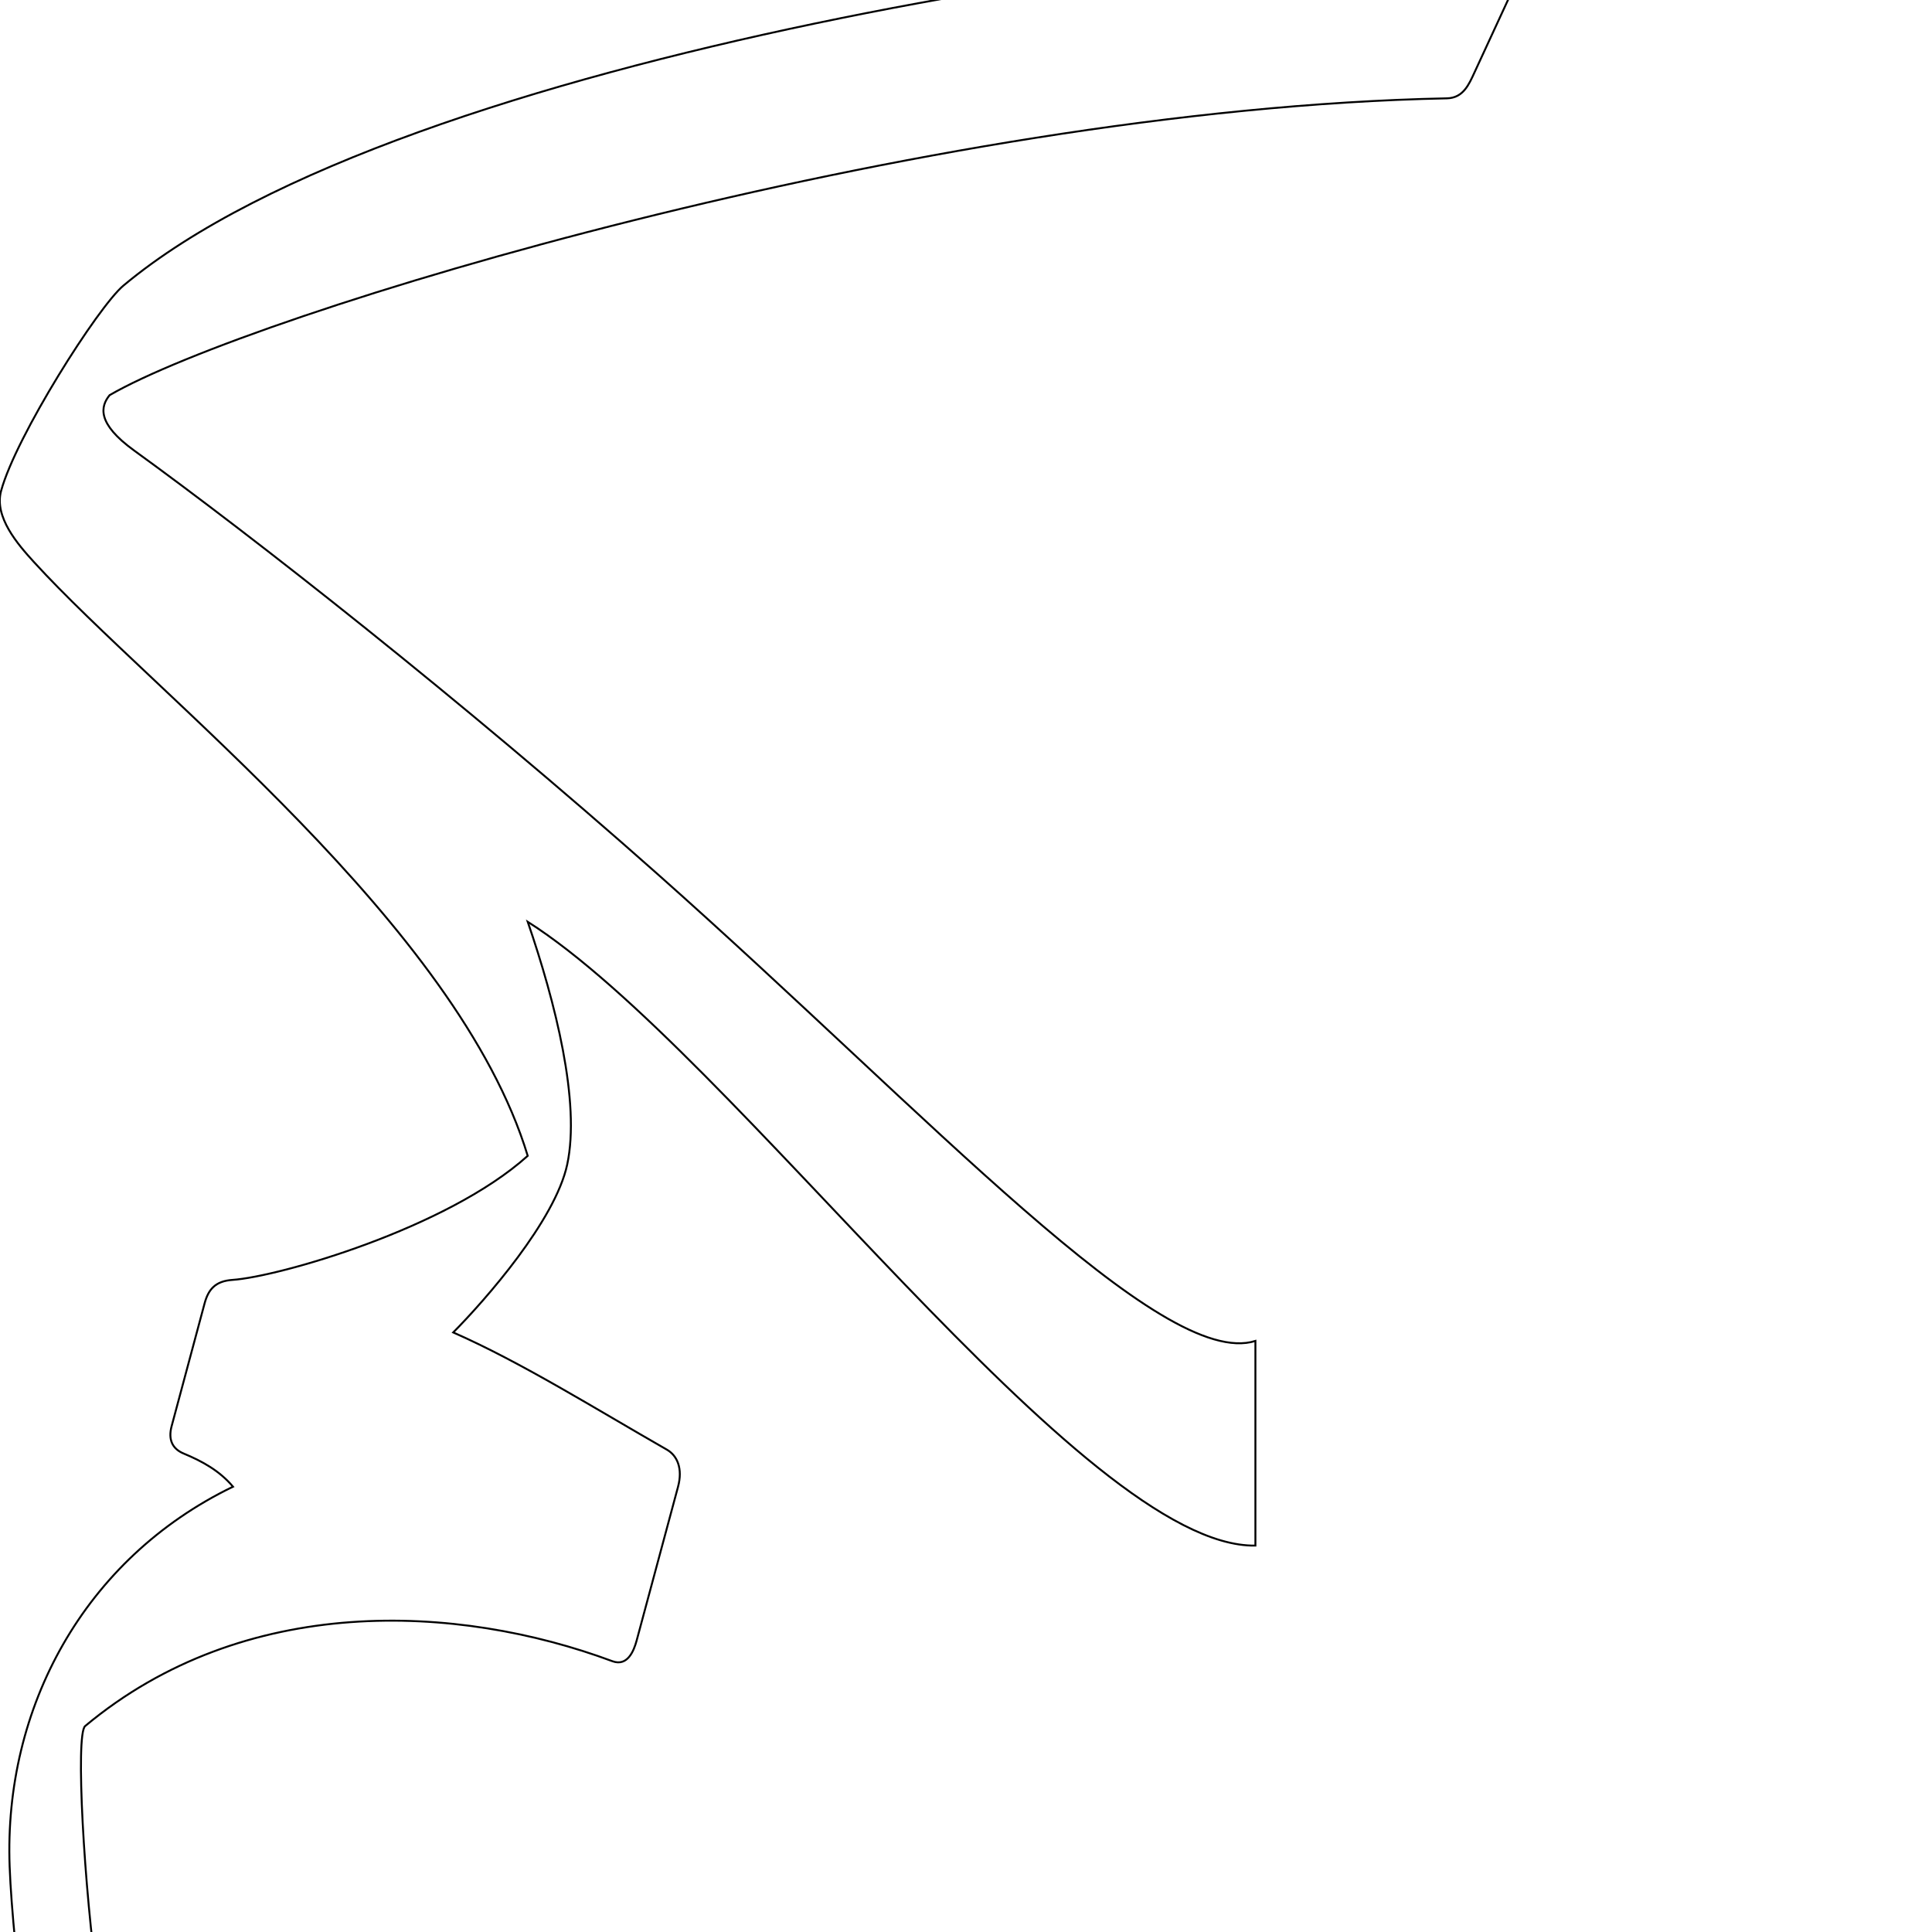
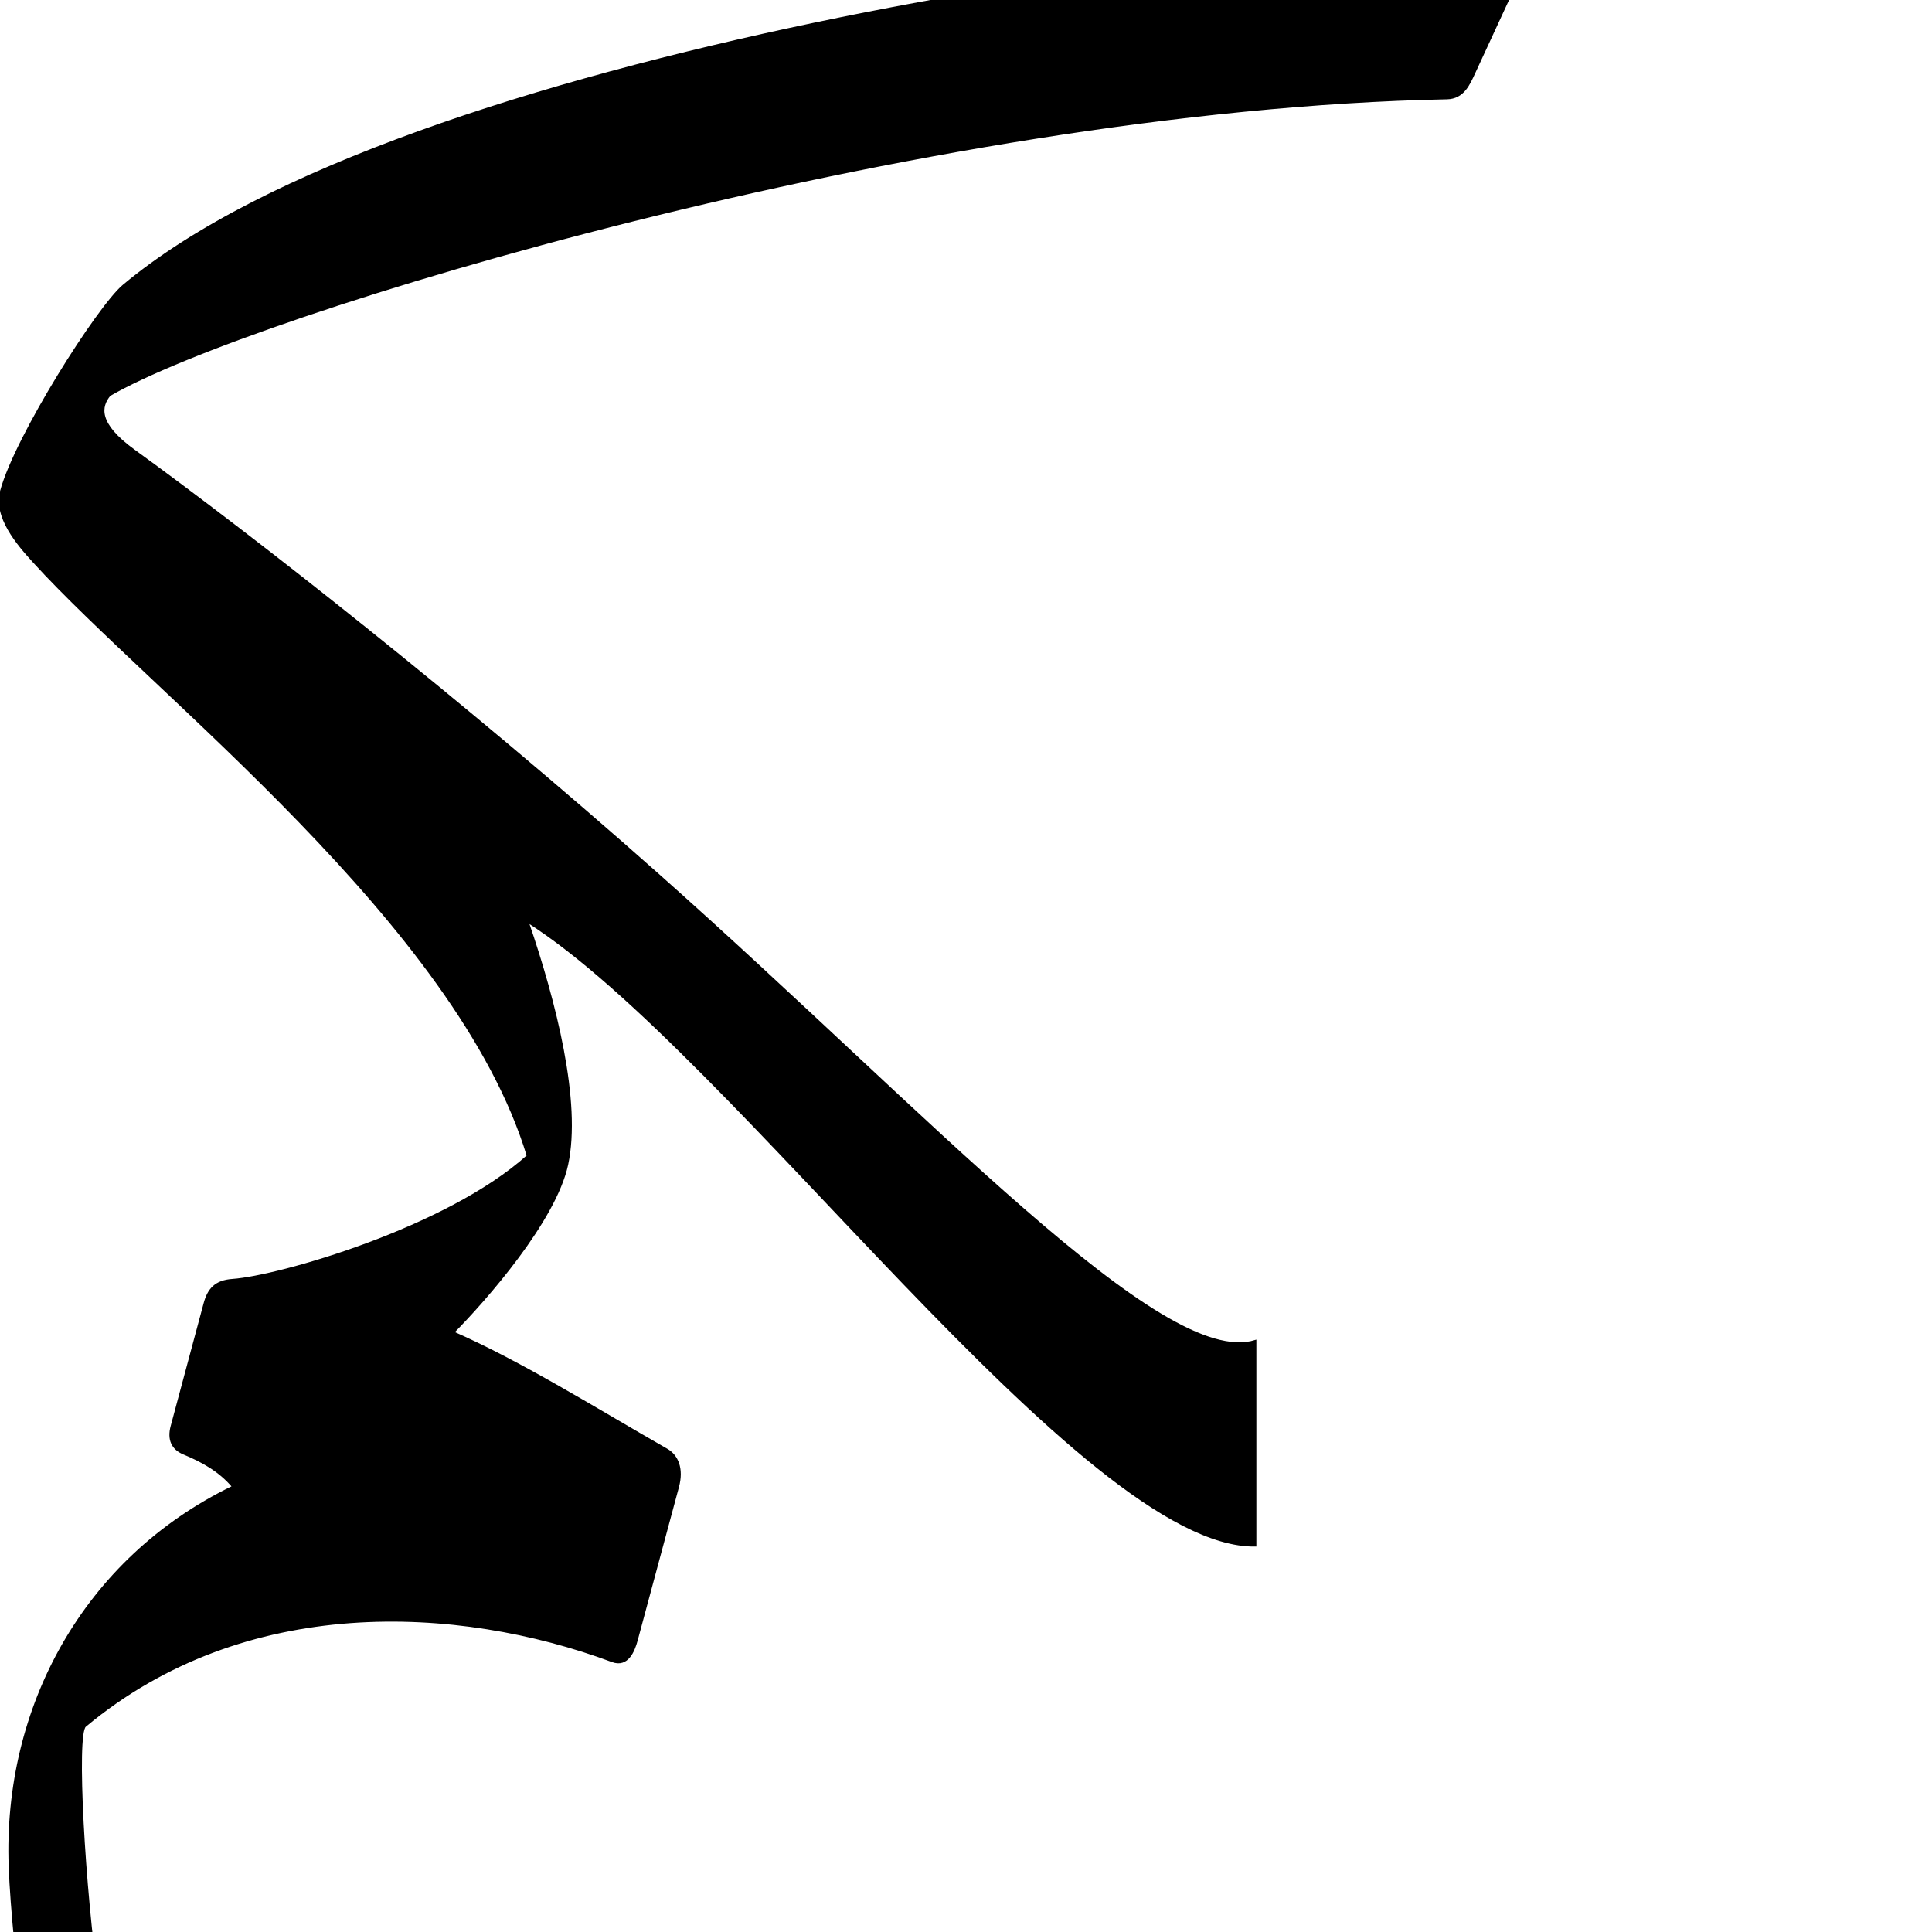
<svg xmlns="http://www.w3.org/2000/svg" version="1.0" width="1000" height="1000" id="svg5496">
  <defs id="defs5498">
    </defs>
  <g id="layer1" transform="translate(308.3858,328.4317)" style="stroke:#000000;stroke-opacity:1" />
-   <path style="fill:none;fill-rule:evenodd;stroke:#000000;stroke-width:1px;stroke-linecap:butt;stroke-linejoin:miter;stroke-opacity:1" d="M 788.562,-17.383 C 794.439,-30.095 788.737,-32.855 779.751,-32.802 C 634.144,-31.95 209.507,26.048 63.892,147.815 C 50.727,158.824 8.177,226.004 0.566,254.093 C -3.091,267.591 9.114,281.65 17.637,290.987 C 80.353,359.693 236.794,478.565 273.143,598.256 C 231.387,635.881 144.236,660.834 120.341,662.473 C 111.459,663.075 107.842,667.381 105.882,674.679 L 88.834,738.17 C 86.962,745.143 89.202,749.914 95.064,752.349 C 104.669,756.34 113.576,761.199 120.61,769.511 C 43.351,806.897 1.922,884.146 4.99,966.116 C 8.25,1053.213 52.593,1313.569 46.271,1405.524 C 44.351,1433.448 65.084,1412.969 71.944,1393.823 C 90.038,1343.323 67.964,1150.005 50.79,1028.731 C 43.497,977.234 38.974,897.662 44.069,893.41 C 126.539,824.571 236.823,830.021 316.921,859.819 C 324.783,862.744 328.067,854.557 329.539,849.09 L 350.938,769.601 C 353.474,760.182 350.621,753.448 345.123,750.305 C 307.93,729.038 269.878,705.195 234.597,689.665 C 251.236,672.857 287.342,631.777 293.576,602.79 C 300.535,570.425 287.428,518.696 273.143,477.11 C 379.841,544.993 560.646,801.367 649.795,800 L 649.795,694.07 C 601.246,709.372 481.225,577.526 341.112,453.093 C 238.785,362.217 130.311,277.267 69.399,233.167 C 50.043,219.154 51.966,210.373 56.734,204.533 C 129.006,162.563 477.08,56.363 748.914,50.899 C 757.394,50.728 760.319,43.708 763.232,37.407 L 788.562,-17.383 z" id="path3379" />
+   <path style="fill:#000000;fill-rule:evenodd;stroke:#000000;stroke-width:1px;stroke-linecap:butt;stroke-linejoin:miter;stroke-opacity:1" d="M 788.562,-17.383 C 794.439,-30.095 788.737,-32.855 779.751,-32.802 C 634.144,-31.95 209.507,26.048 63.892,147.815 C 50.727,158.824 8.177,226.004 0.566,254.093 C -3.091,267.591 9.114,281.65 17.637,290.987 C 80.353,359.693 236.794,478.565 273.143,598.256 C 231.387,635.881 144.236,660.834 120.341,662.473 C 111.459,663.075 107.842,667.381 105.882,674.679 L 88.834,738.17 C 86.962,745.143 89.202,749.914 95.064,752.349 C 104.669,756.34 113.576,761.199 120.61,769.511 C 43.351,806.897 1.922,884.146 4.99,966.116 C 8.25,1053.213 52.593,1313.569 46.271,1405.524 C 44.351,1433.448 65.084,1412.969 71.944,1393.823 C 90.038,1343.323 67.964,1150.005 50.79,1028.731 C 43.497,977.234 38.974,897.662 44.069,893.41 C 126.539,824.571 236.823,830.021 316.921,859.819 C 324.783,862.744 328.067,854.557 329.539,849.09 L 350.938,769.601 C 353.474,760.182 350.621,753.448 345.123,750.305 C 307.93,729.038 269.878,705.195 234.597,689.665 C 251.236,672.857 287.342,631.777 293.576,602.79 C 300.535,570.425 287.428,518.696 273.143,477.11 C 379.841,544.993 560.646,801.367 649.795,800 L 649.795,694.07 C 601.246,709.372 481.225,577.526 341.112,453.093 C 238.785,362.217 130.311,277.267 69.399,233.167 C 50.043,219.154 51.966,210.373 56.734,204.533 C 129.006,162.563 477.08,56.363 748.914,50.899 C 757.394,50.728 760.319,43.708 763.232,37.407 L 788.562,-17.383 z" id="path3379" />
</svg>
